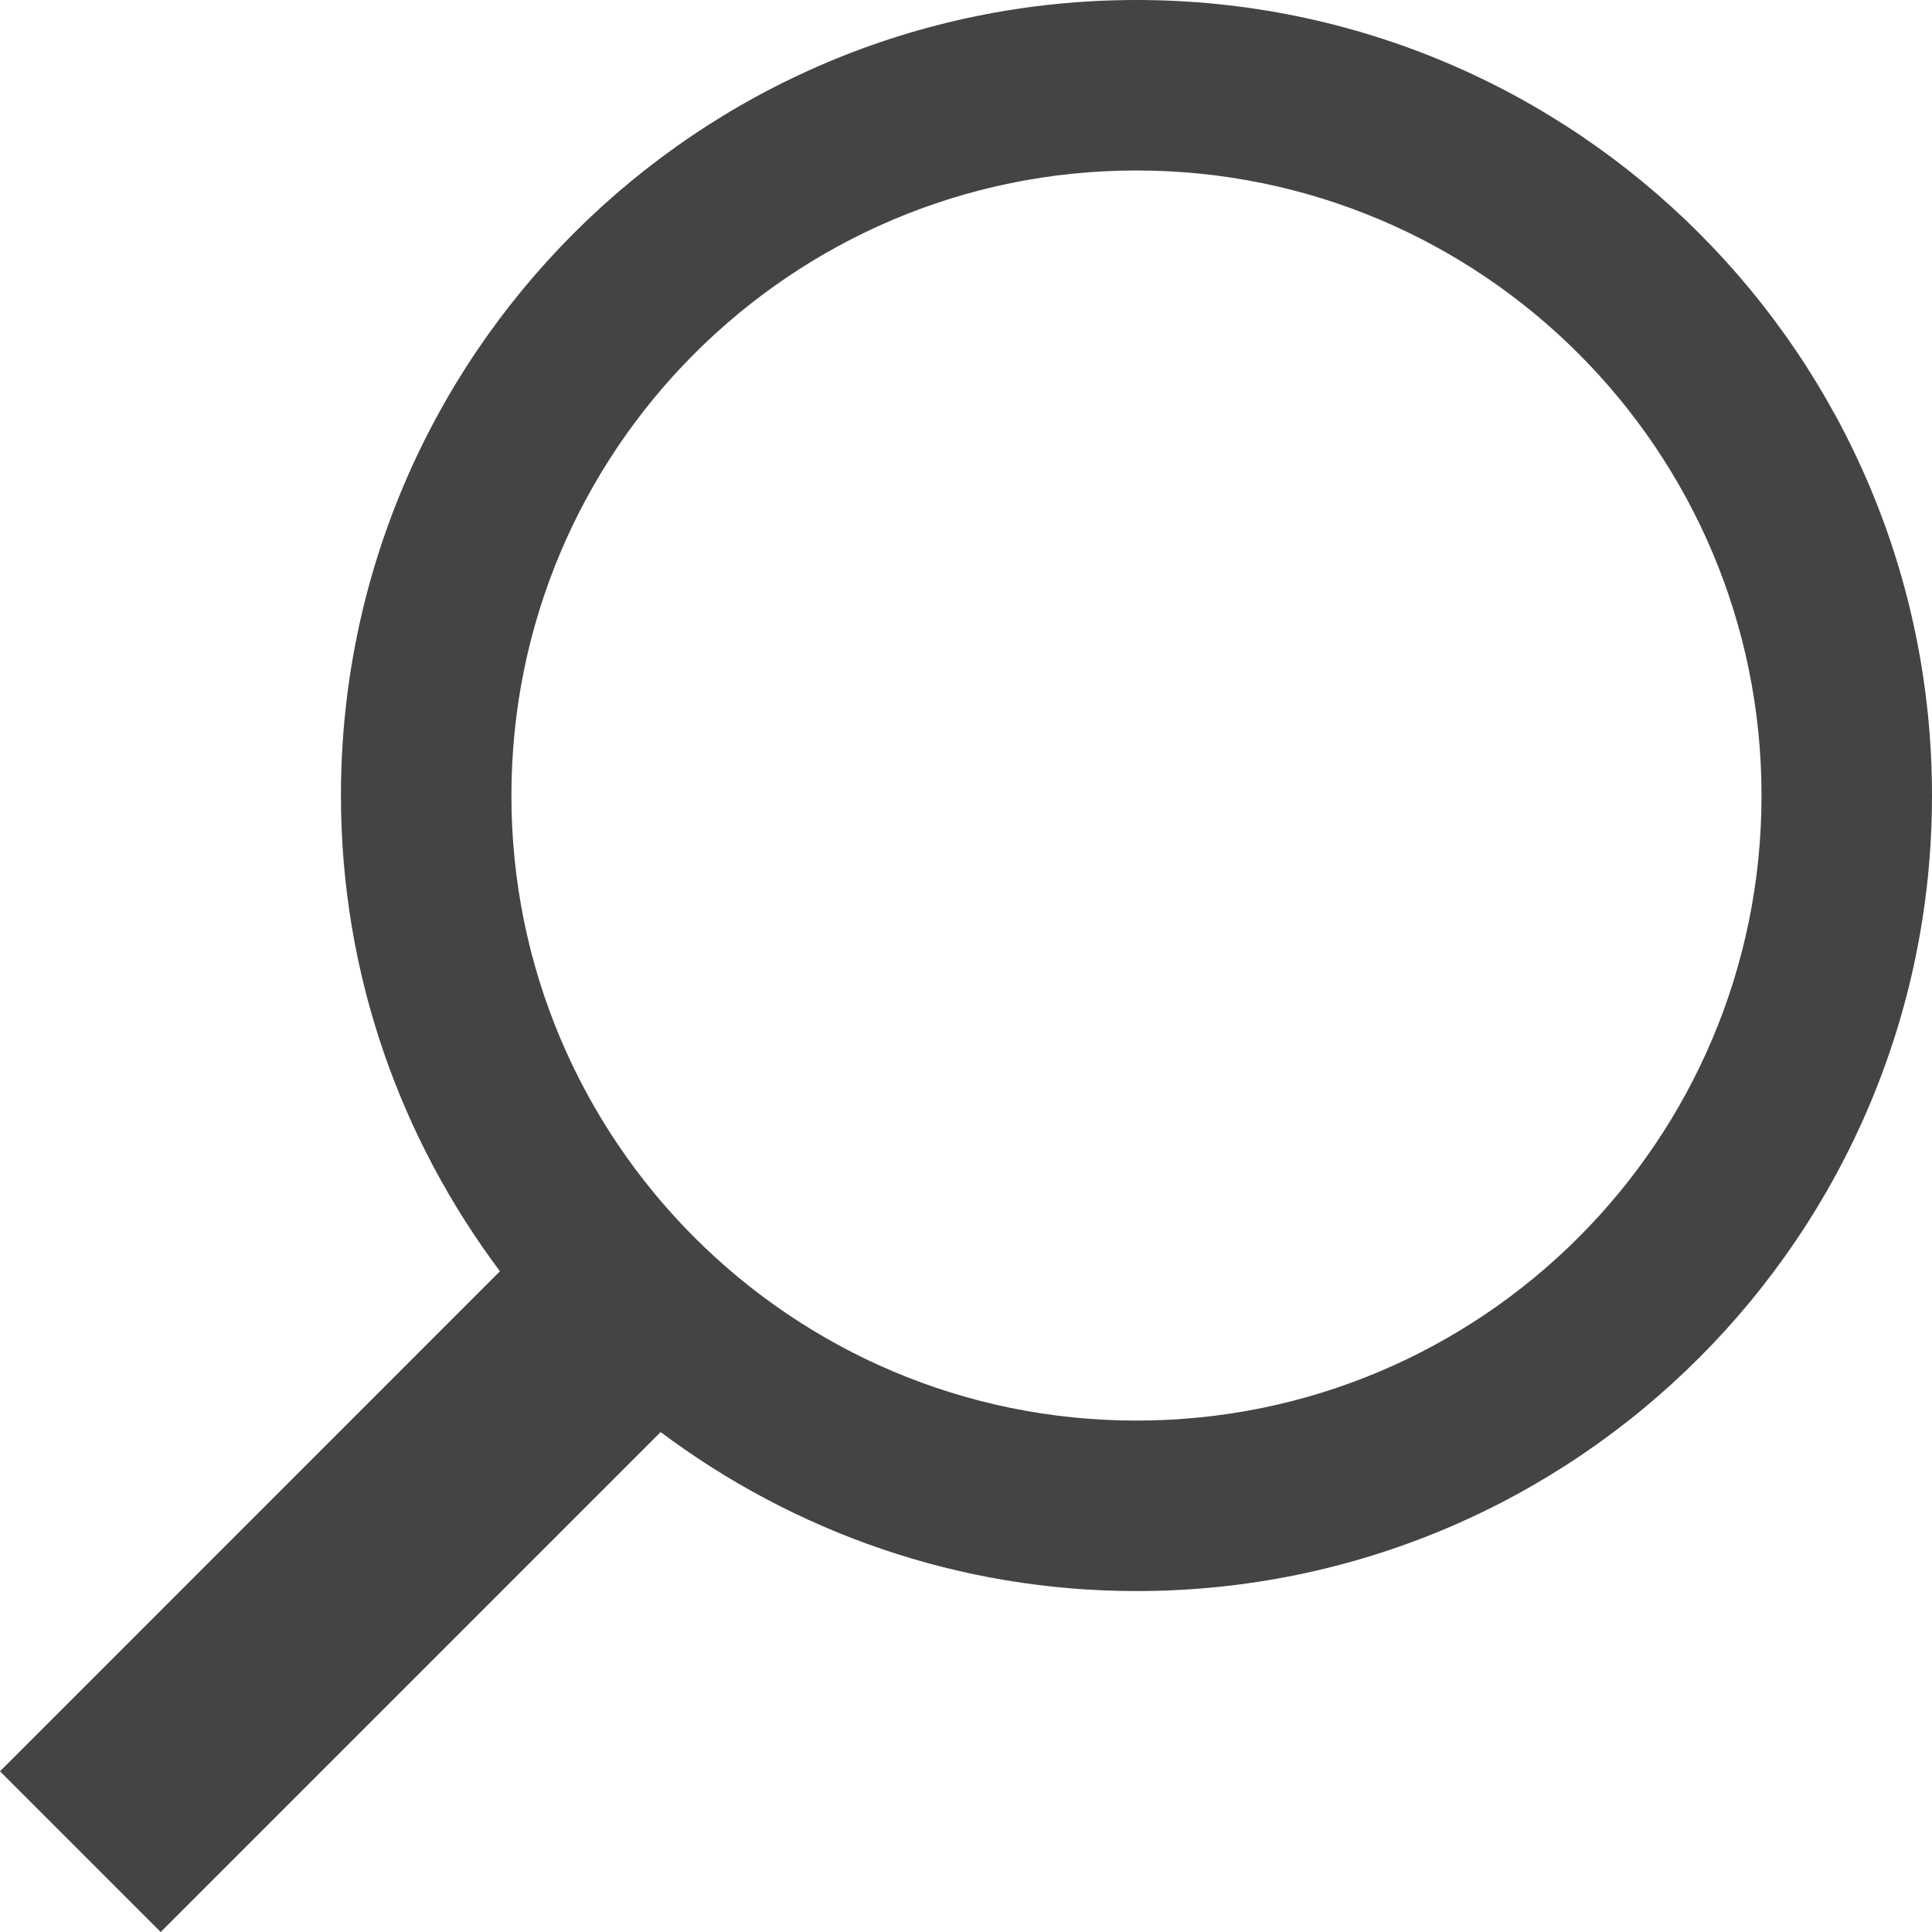
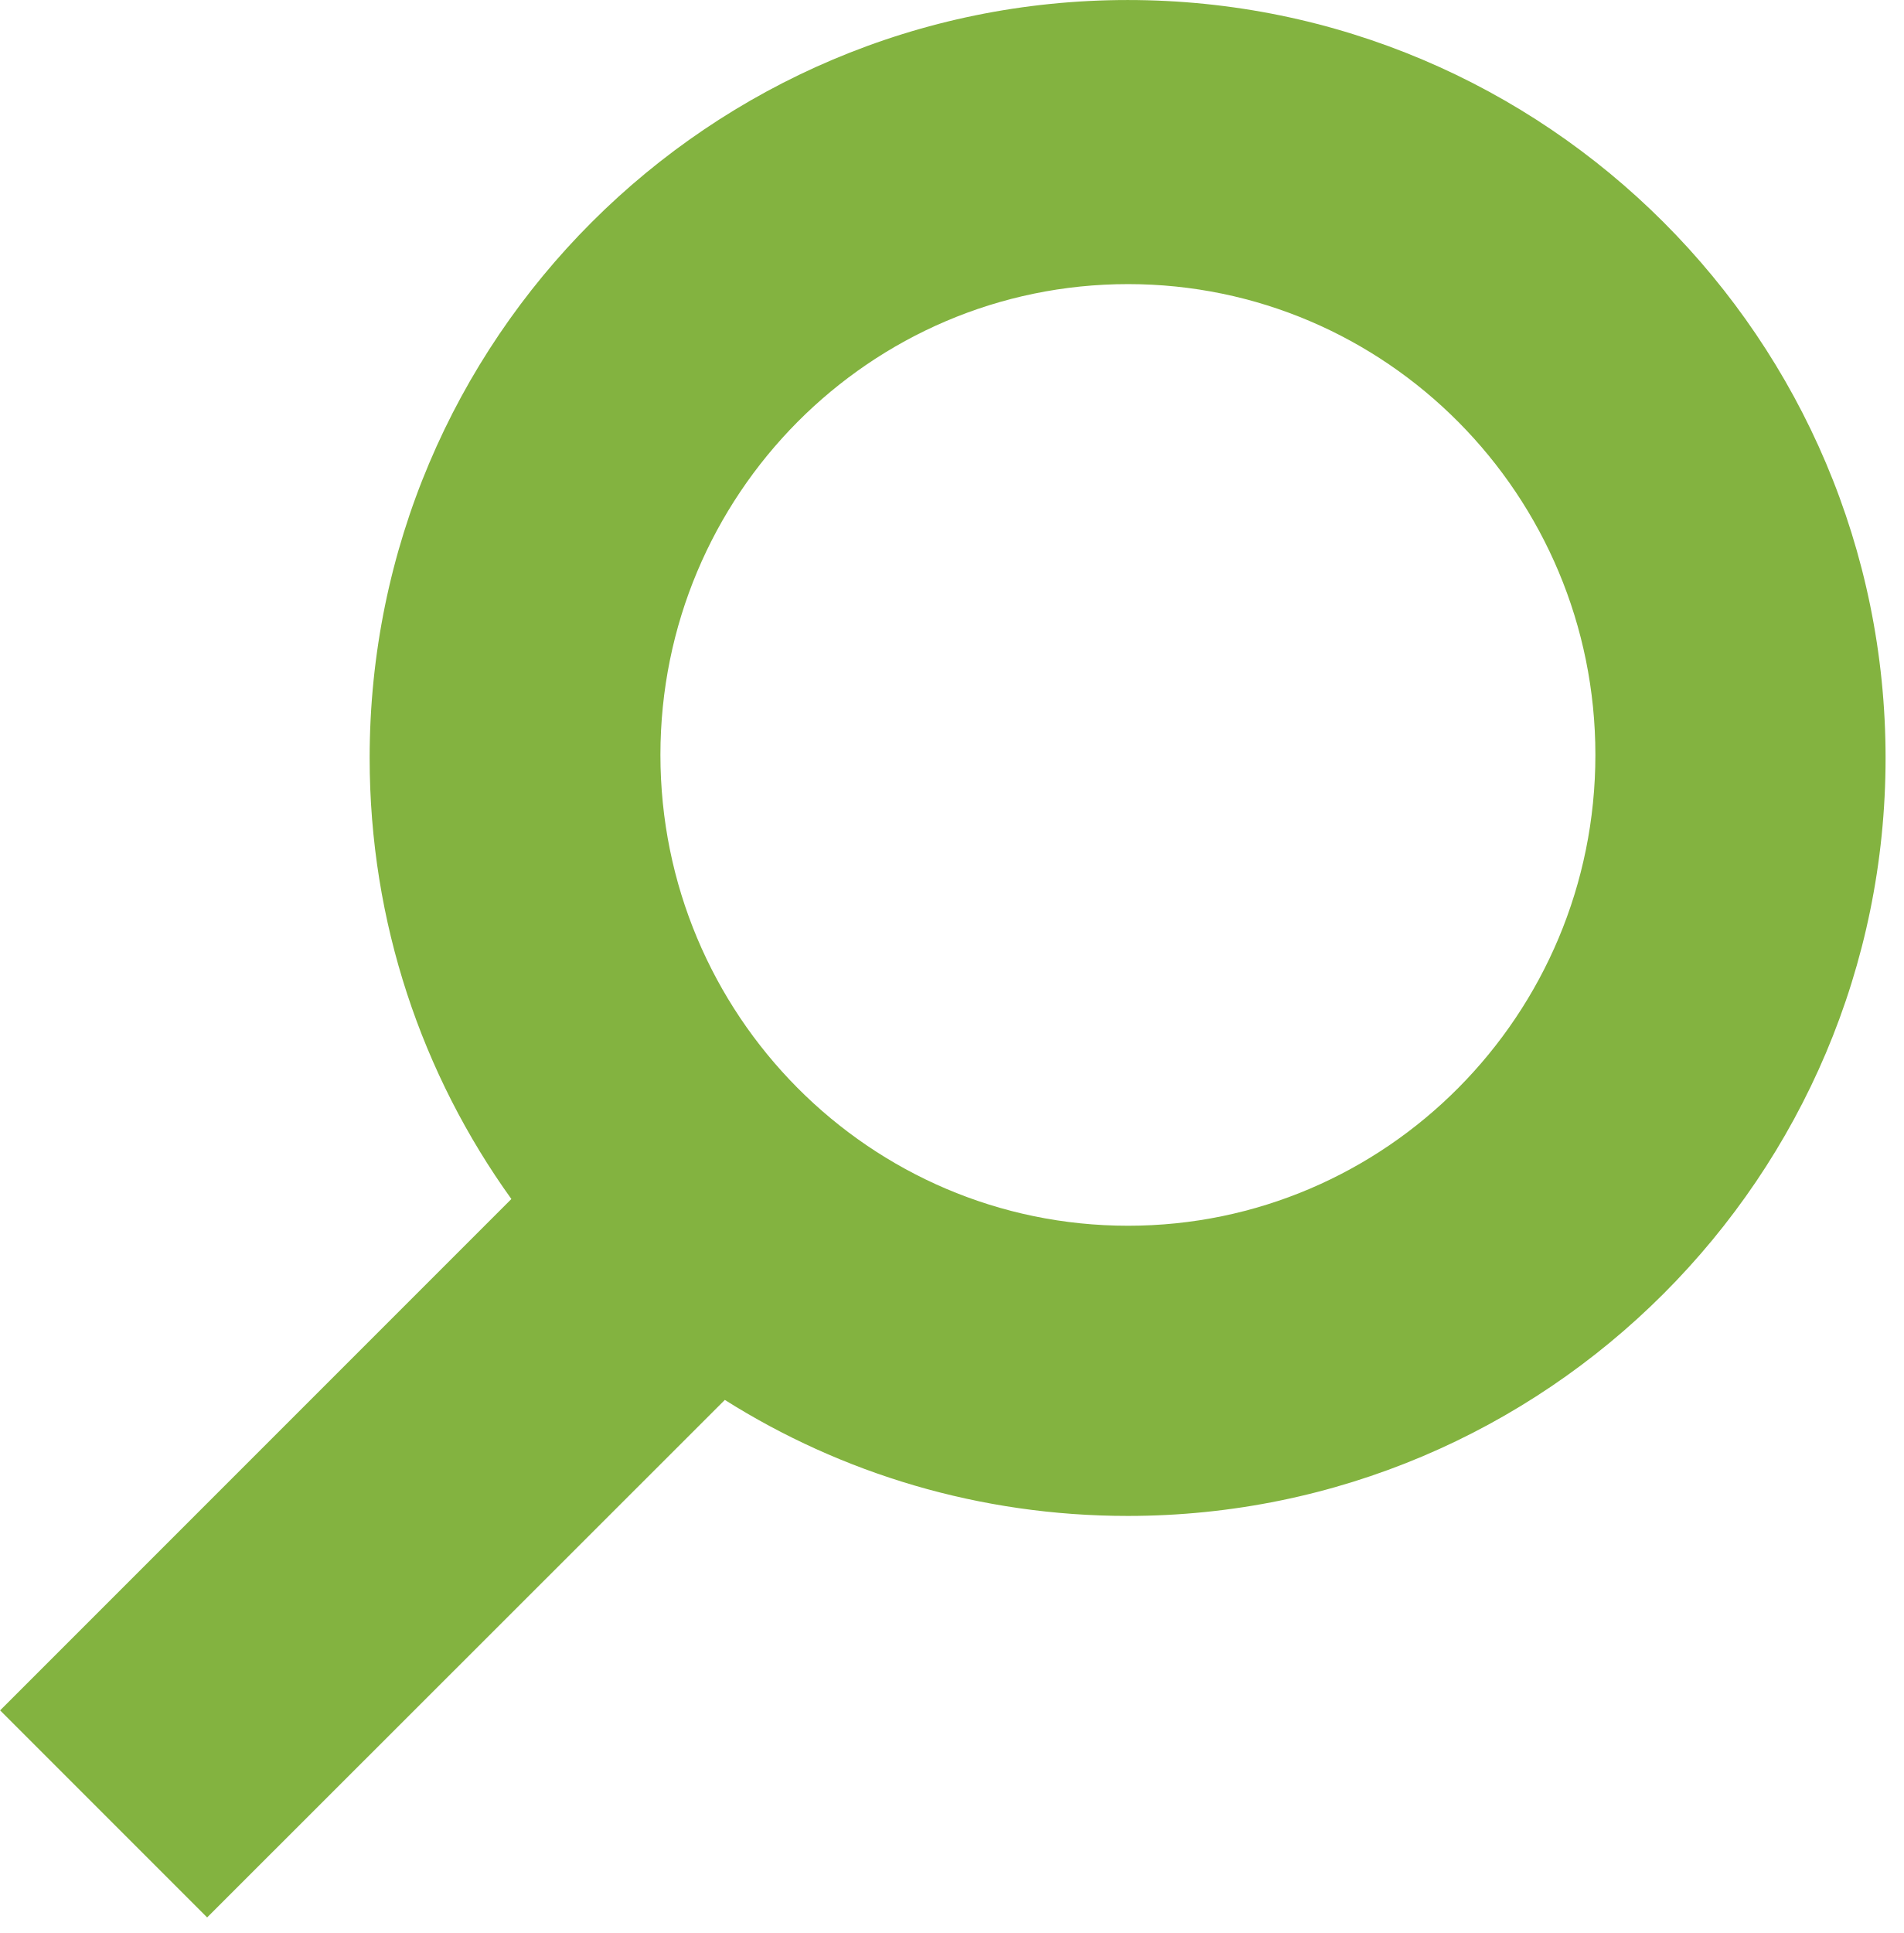
- <svg xmlns="http://www.w3.org/2000/svg" version="1.1" id="Layer_1" x="0px" y="0px" width="17px" height="17px" viewBox="0 0 17 17" enable-background="new 0 0 17 17" xml:space="preserve">
-   <path fill="#444444" d="M10,0C6.135,0,3,3.135,3,7c0,1.572,0.524,3.018,1.399,4.186L0,15.586L1.414,17l4.399-4.399  C6.982,13.476,8.428,14,10,14c3.865,0,7-3.135,7-7S13.865,0,10,0z M10,12.5c-3.037,0-5.5-2.463-5.5-5.5S6.963,1.5,10,1.5  s5.5,2.463,5.5,5.5S13.037,12.5,10,12.5z" />
+ <svg xmlns="http://www.w3.org/2000/svg" width="100%" height="100%" viewBox="0 0 65 66" version="1.1" xml:space="preserve" style="fill-rule:evenodd;clip-rule:evenodd;stroke-linejoin:round;stroke-miterlimit:1.414;">
+   <g transform="matrix(1,0,0,1,-941.019,-945.413)">
+     <g transform="matrix(4.16667,0,0,4.16667,0,0)">
+       <g transform="matrix(0.24,0,0,0.24,-37.4395,0.458622)">
+         <path d="M1114.48,984.44C1111.43,980.197 1109.64,974.997 1109.64,969.382C1109.64,955.098 1121.24,943.502 1135.53,943.502C1149.81,943.502 1161.41,955.098 1161.41,969.382C1161.41,983.665 1149.81,995.261 1135.53,995.261C1130.47,995.261 1125.75,993.809 1121.77,991.3L1104.09,1008.97L1097.02,1001.9L1114.48,984.44ZM1135.54,953.202C1144.35,953.202 1151.5,960.405 1151.5,969.277C1151.5,978.15 1144.35,985.353 1135.54,985.353C1126.72,985.353 1119.57,978.15 1119.57,969.277C1119.57,960.405 1126.72,953.202 1135.54,953.202Z" style="fill:rgb(131,179,64);" />
+       </g>
+     </g>
+   </g>
</svg>
